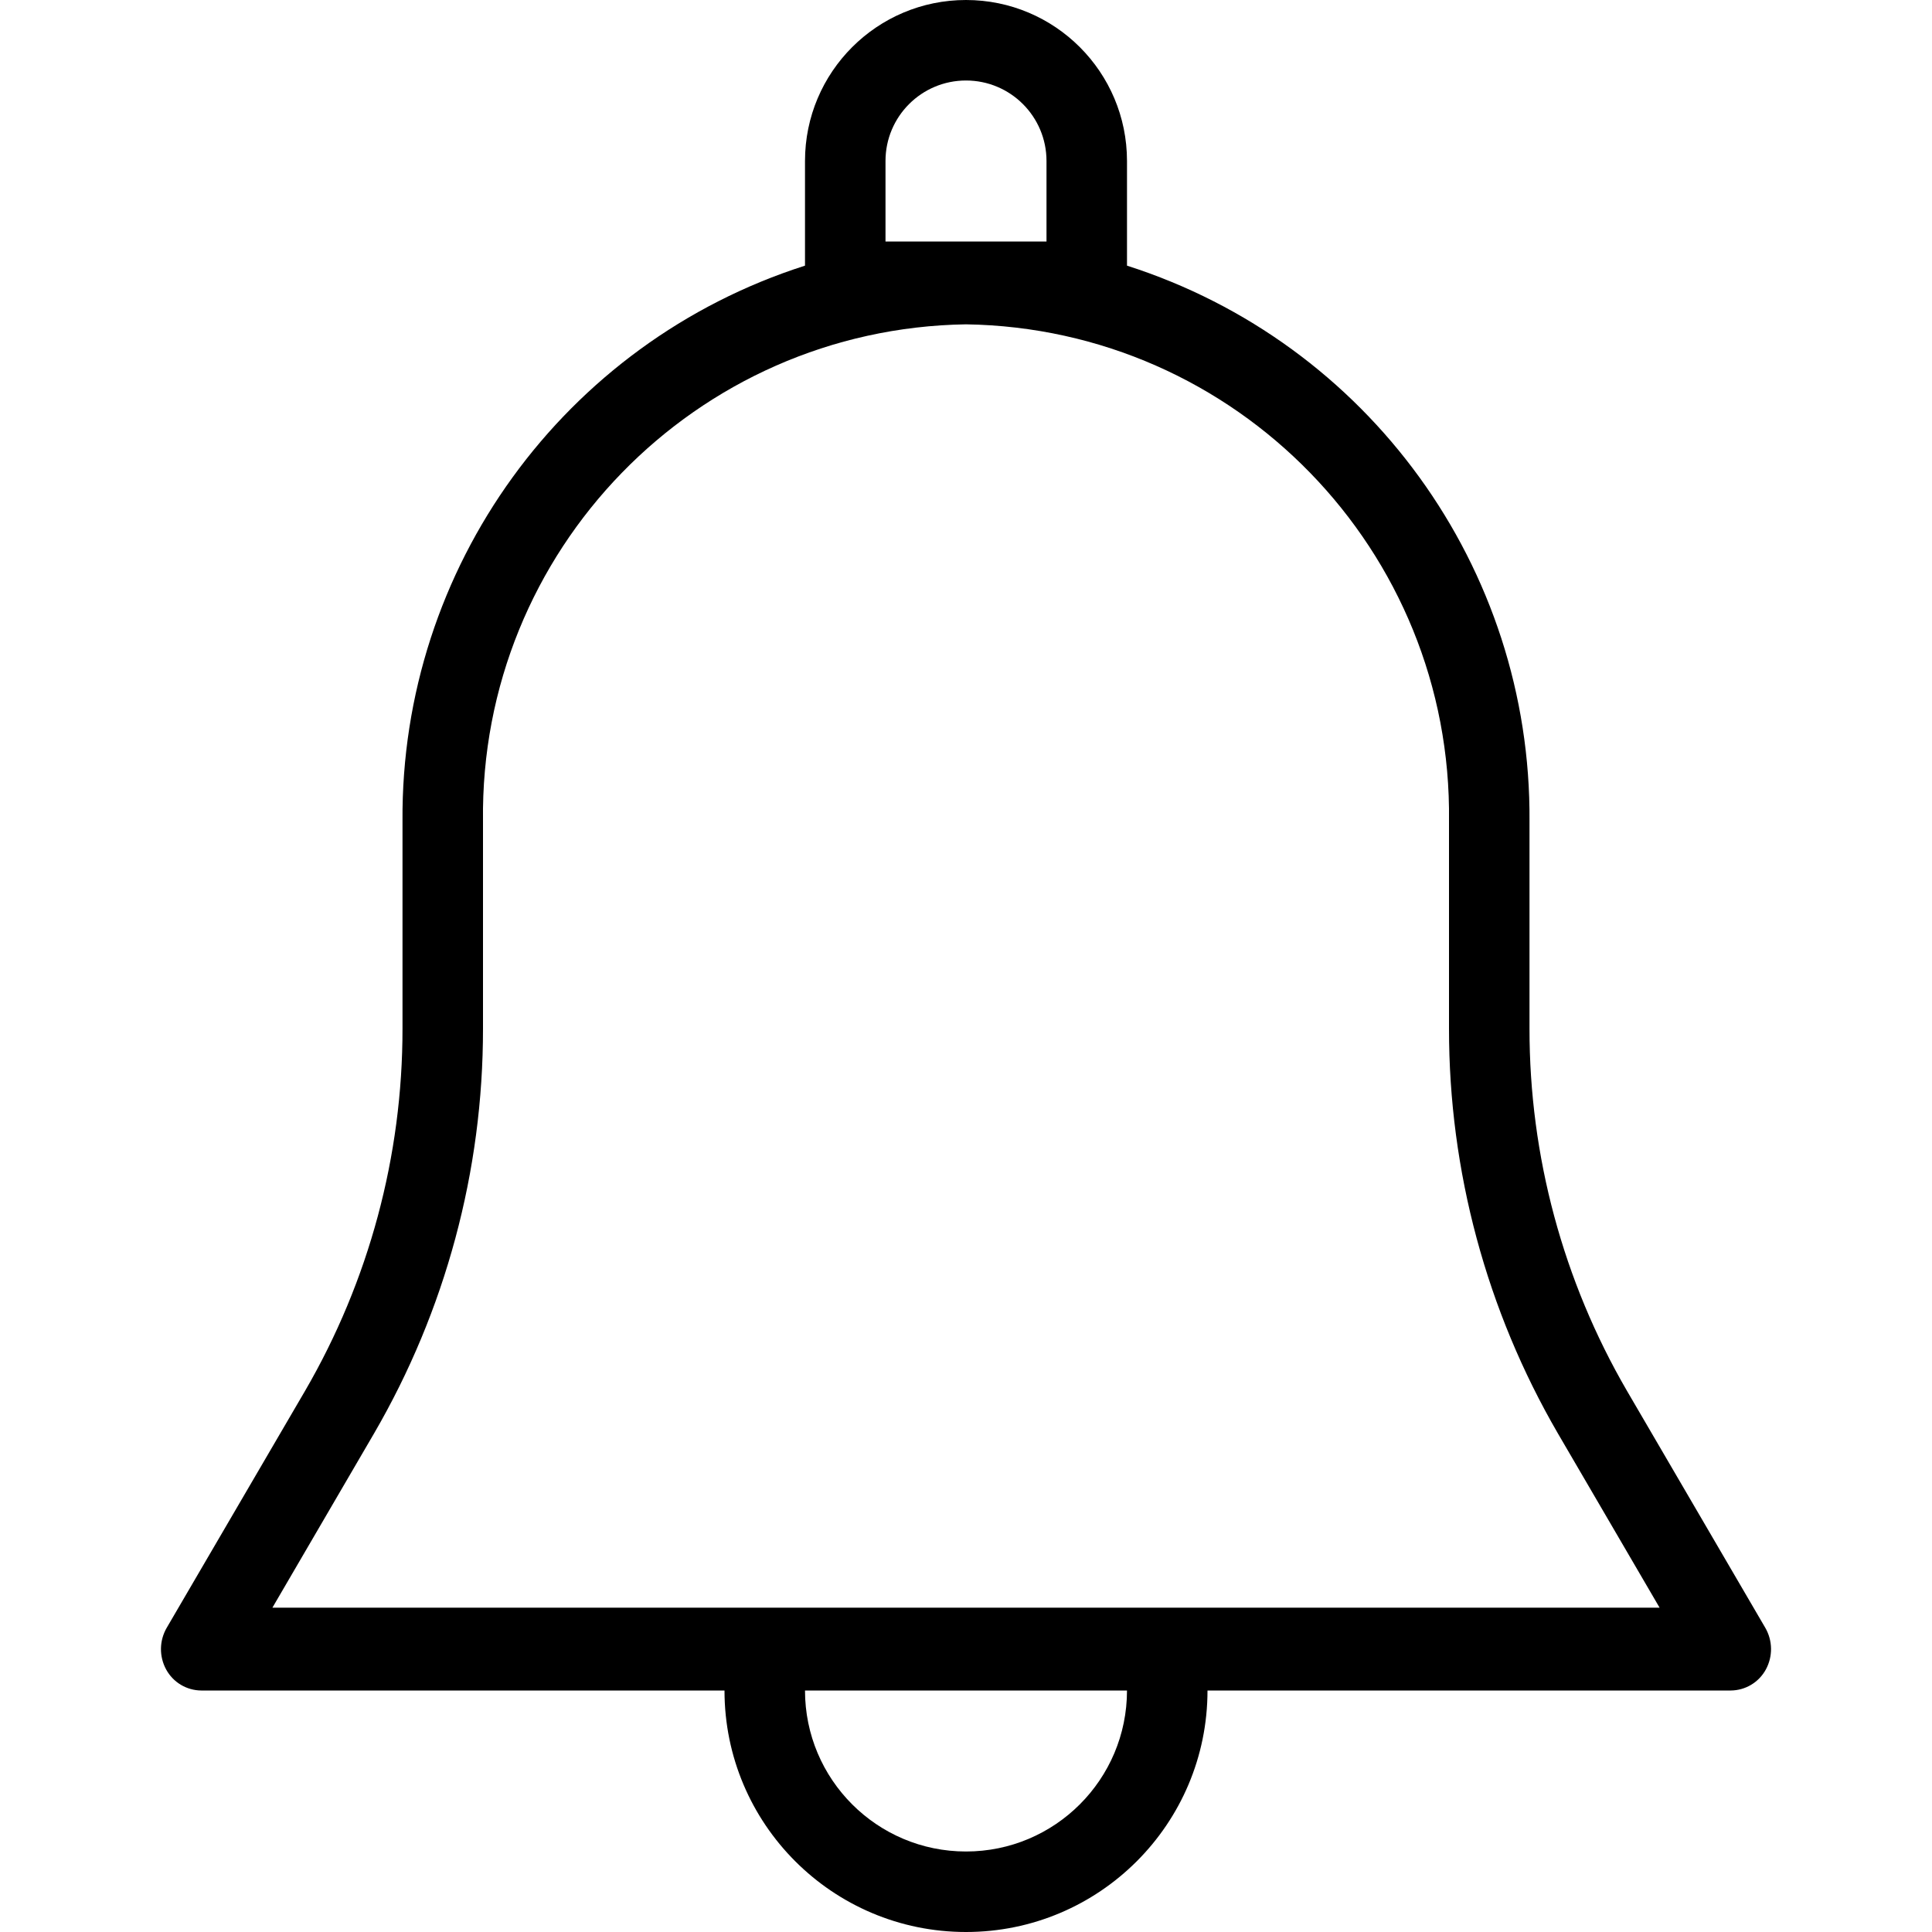
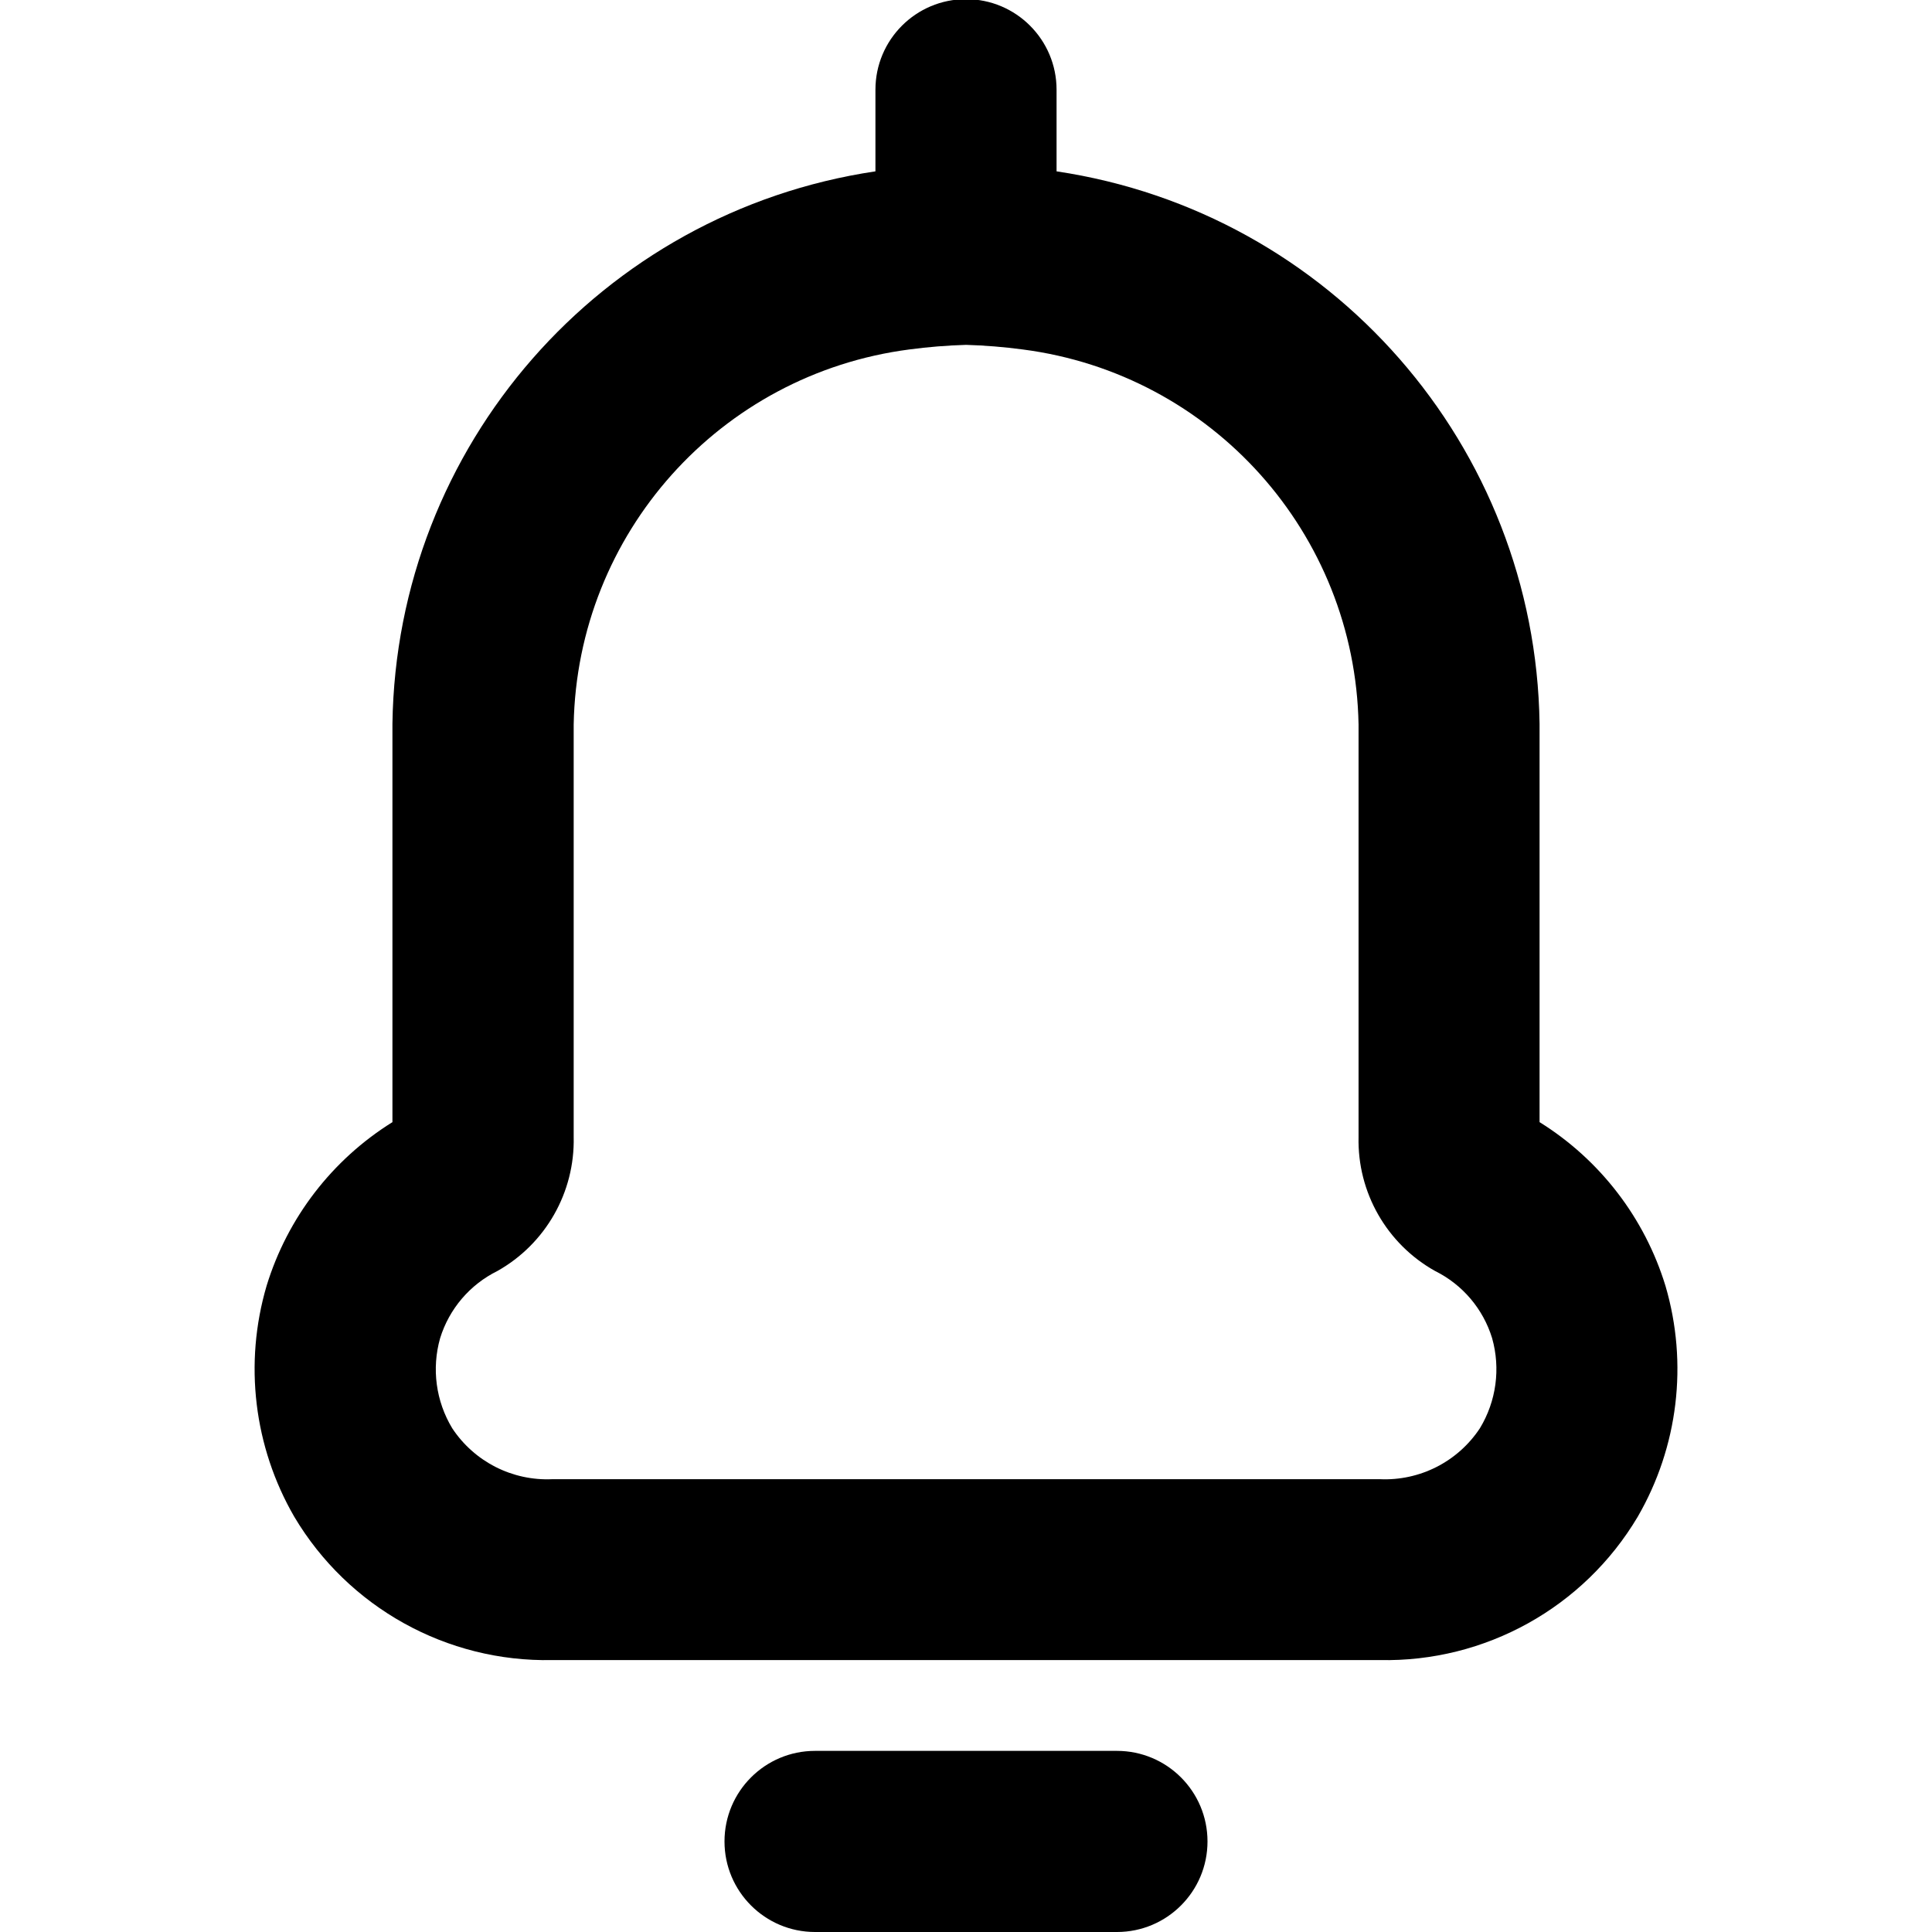
- <svg xmlns="http://www.w3.org/2000/svg" width="24" height="24" viewBox="0 0 24 24">
-   <path d="M21.929,20.221l-1.718-2.943A8.941,8.941,0,0,1,19,12.779V10.2a7.189,7.189,0,0,0-5-6.9V2a2,2,0,0,0-4,0V3.3a7.189,7.189,0,0,0-5,6.9v2.579a8.941,8.941,0,0,1-1.211,4.5L2.071,20.221a.528.528,0,0,0-.007.518A.5.5,0,0,0,2.5,21H9a3,3,0,0,0,6,0h6.5a.5.5,0,0,0,.436-.261A.528.528,0,0,0,21.929,20.221ZM11,2a1,1,0,0,1,2,0V3H11Zm1,21a2,2,0,0,1-2-2h4A2,2,0,0,1,12,23Zm2.807-3.029H3.384l1.263-2.165A9.991,9.991,0,0,0,6,12.779V10.2a6.094,6.094,0,0,1,6-6.171A6.094,6.094,0,0,1,18,10.2v2.579a10,10,0,0,0,1.353,5.028l1.263,2.164Z" />
+ <svg xmlns="http://www.w3.org/2000/svg" width="16" height="16" viewBox="0 0 16 16">
+   <g id="Group_440" data-name="Group 440" transform="translate(24.016 31.993)">
+     <rect id="Rectangle_398" data-name="Rectangle 398" width="16" height="16" transform="translate(-24.016 -31.993)" fill="none" />
+     <rect id="Rectangle_399" data-name="Rectangle 399" width="4" height="1.5" rx="0.75" transform="translate(-18.016 -17.493)" />
+     <path id="Path_331" data-name="Path 331" d="M-10.223-21.343A2.437,2.437,0,0,0-11.266-22.7v-3.3a4.694,4.694,0,0,0-4-4.574v-.676a.75.75,0,0,0-.75-.75.75.75,0,0,0-.75.75v.676a4.692,4.692,0,0,0-4,4.574v3.3a2.438,2.438,0,0,0-1.042,1.355,2.442,2.442,0,0,0,.229,1.913,2.428,2.428,0,0,0,2.138,1.187h6.851a2.426,2.426,0,0,0,2.137-1.187A2.442,2.442,0,0,0-10.223-21.343Zm-1.537,1.178a.942.942,0,0,1-.83.422h-6.851a.942.942,0,0,1-.83-.422.944.944,0,0,1-.1-.746.925.925,0,0,1,.474-.556,1.241,1.241,0,0,0,.632-1.11v-3.416a3.192,3.192,0,0,1,2.78-3.106,4.537,4.537,0,0,1,.47-.038,4.574,4.574,0,0,1,.468.038,3.191,3.191,0,0,1,2.782,3.106v3.416a1.239,1.239,0,0,0,.634,1.11.922.922,0,0,1,.472.556A.944.944,0,0,1-11.76-20.165Z" />
+   </g>
</svg>
